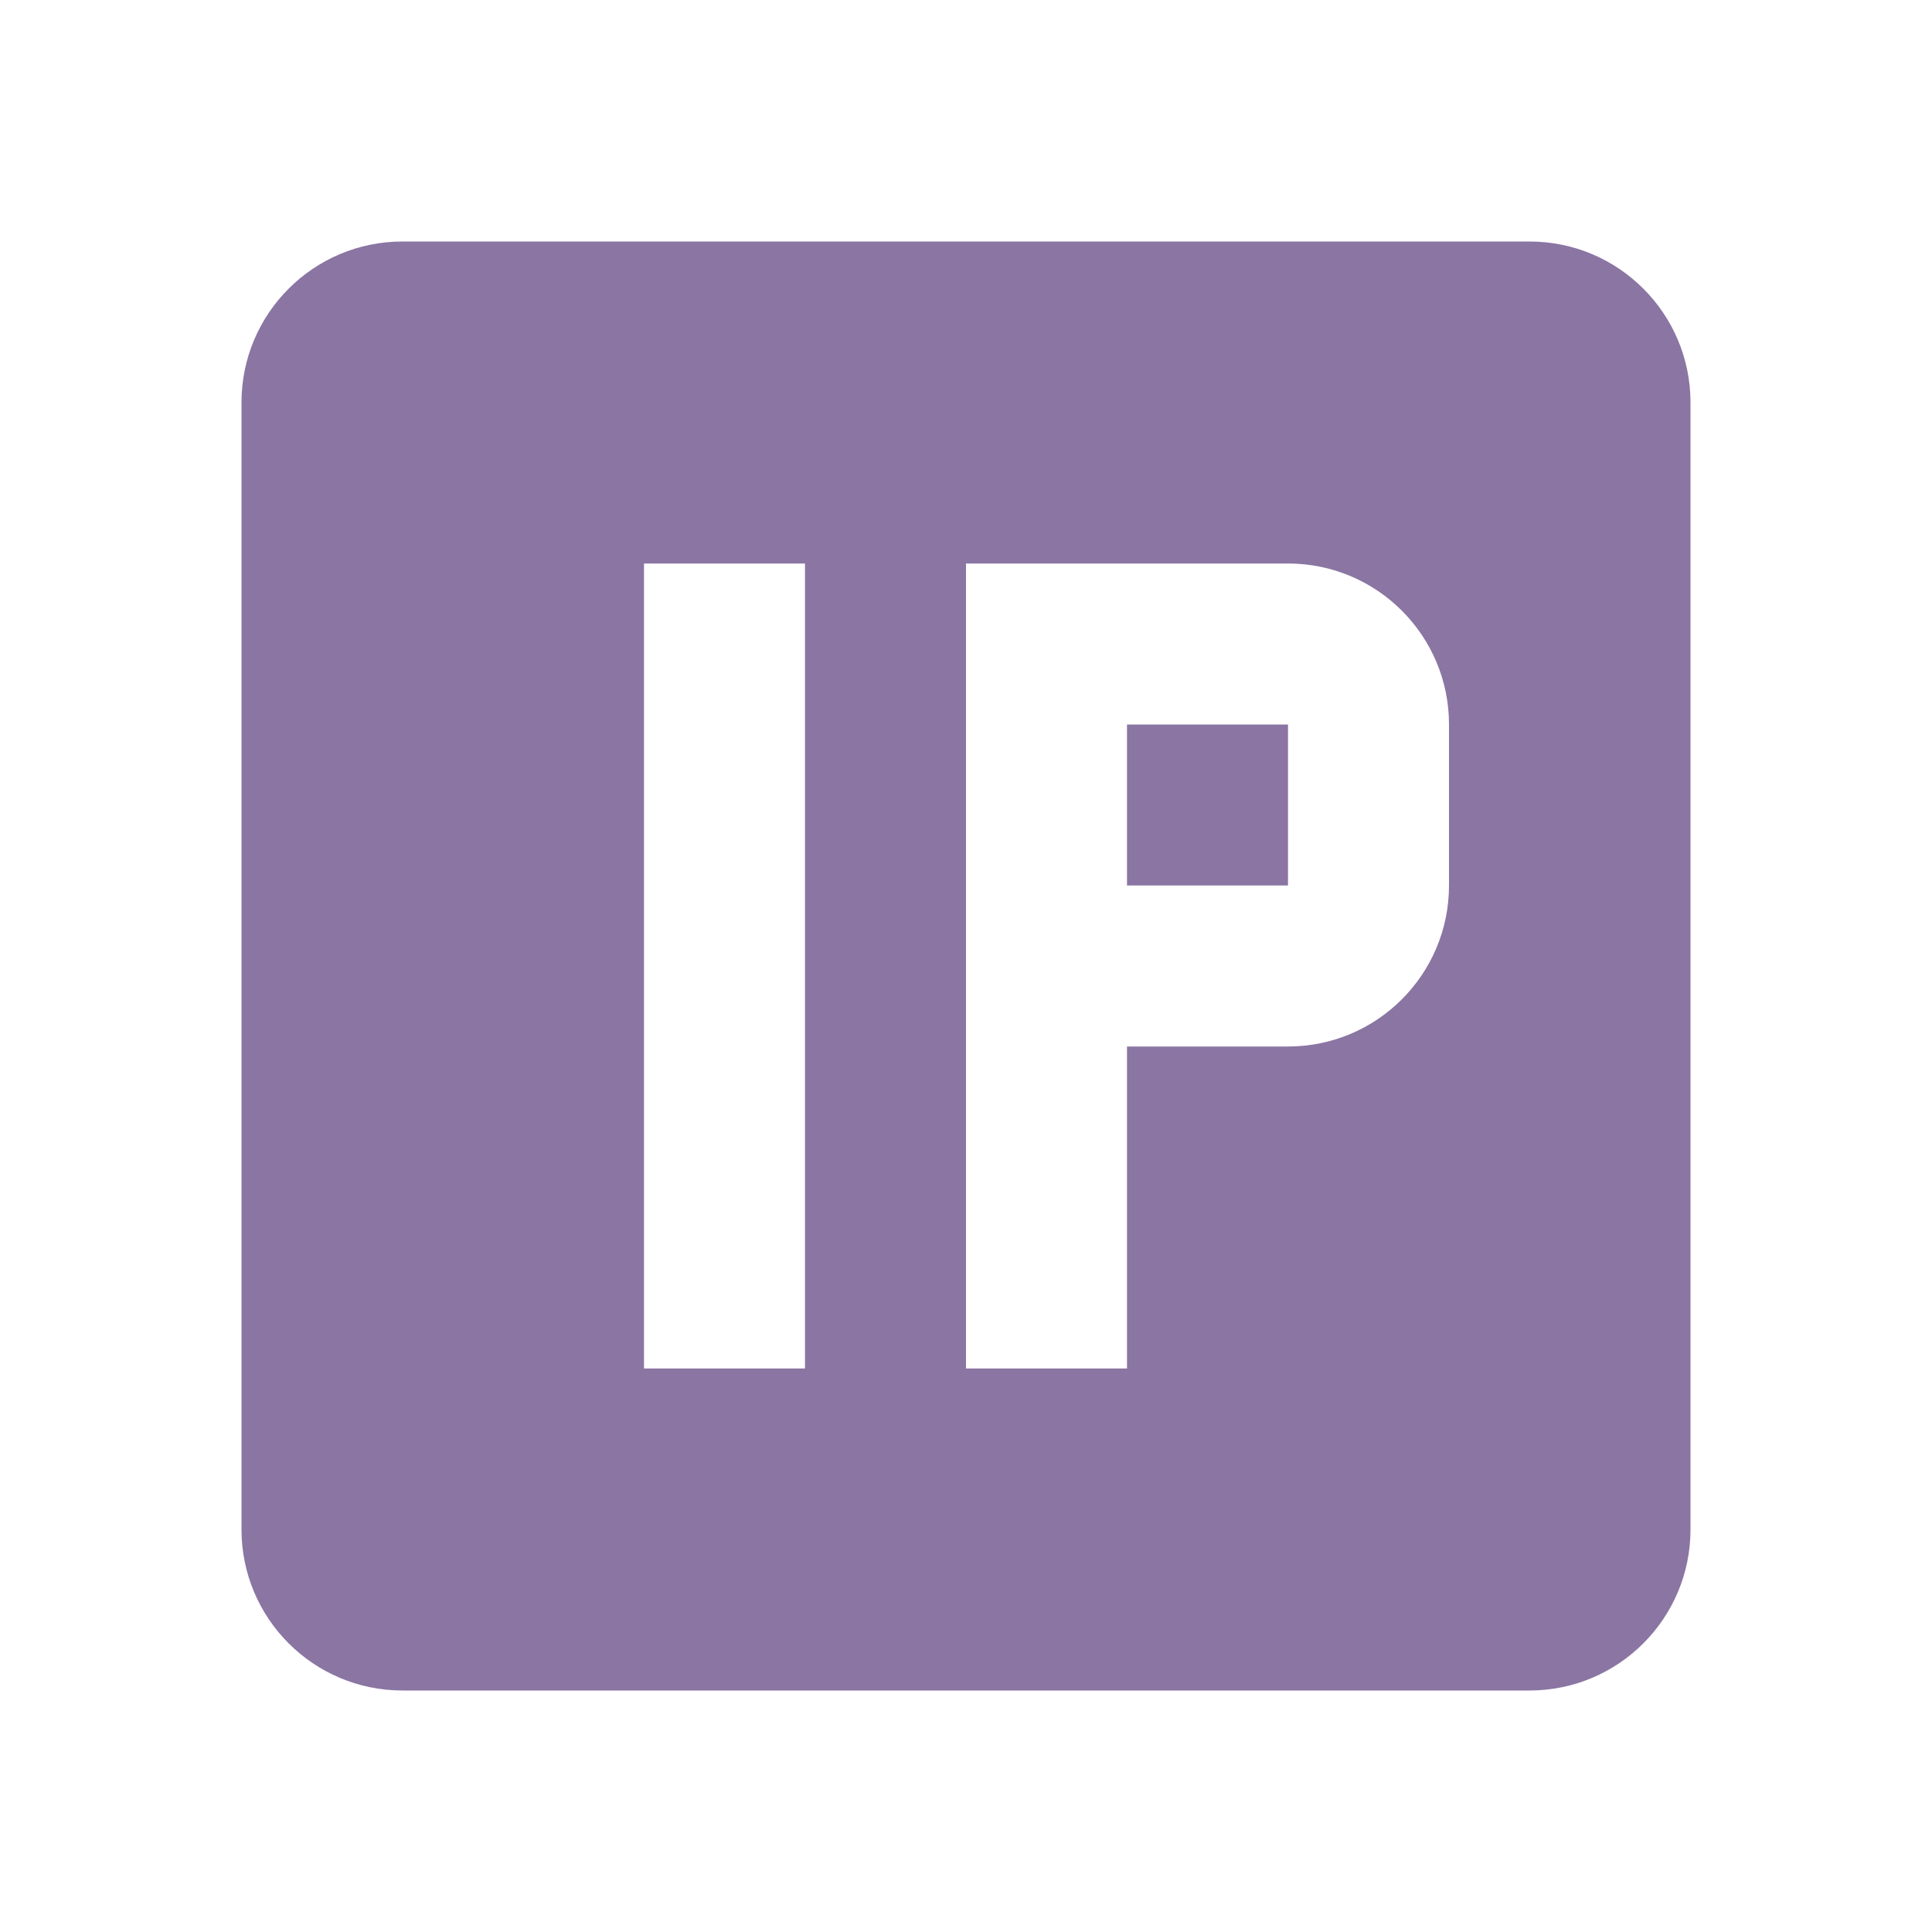
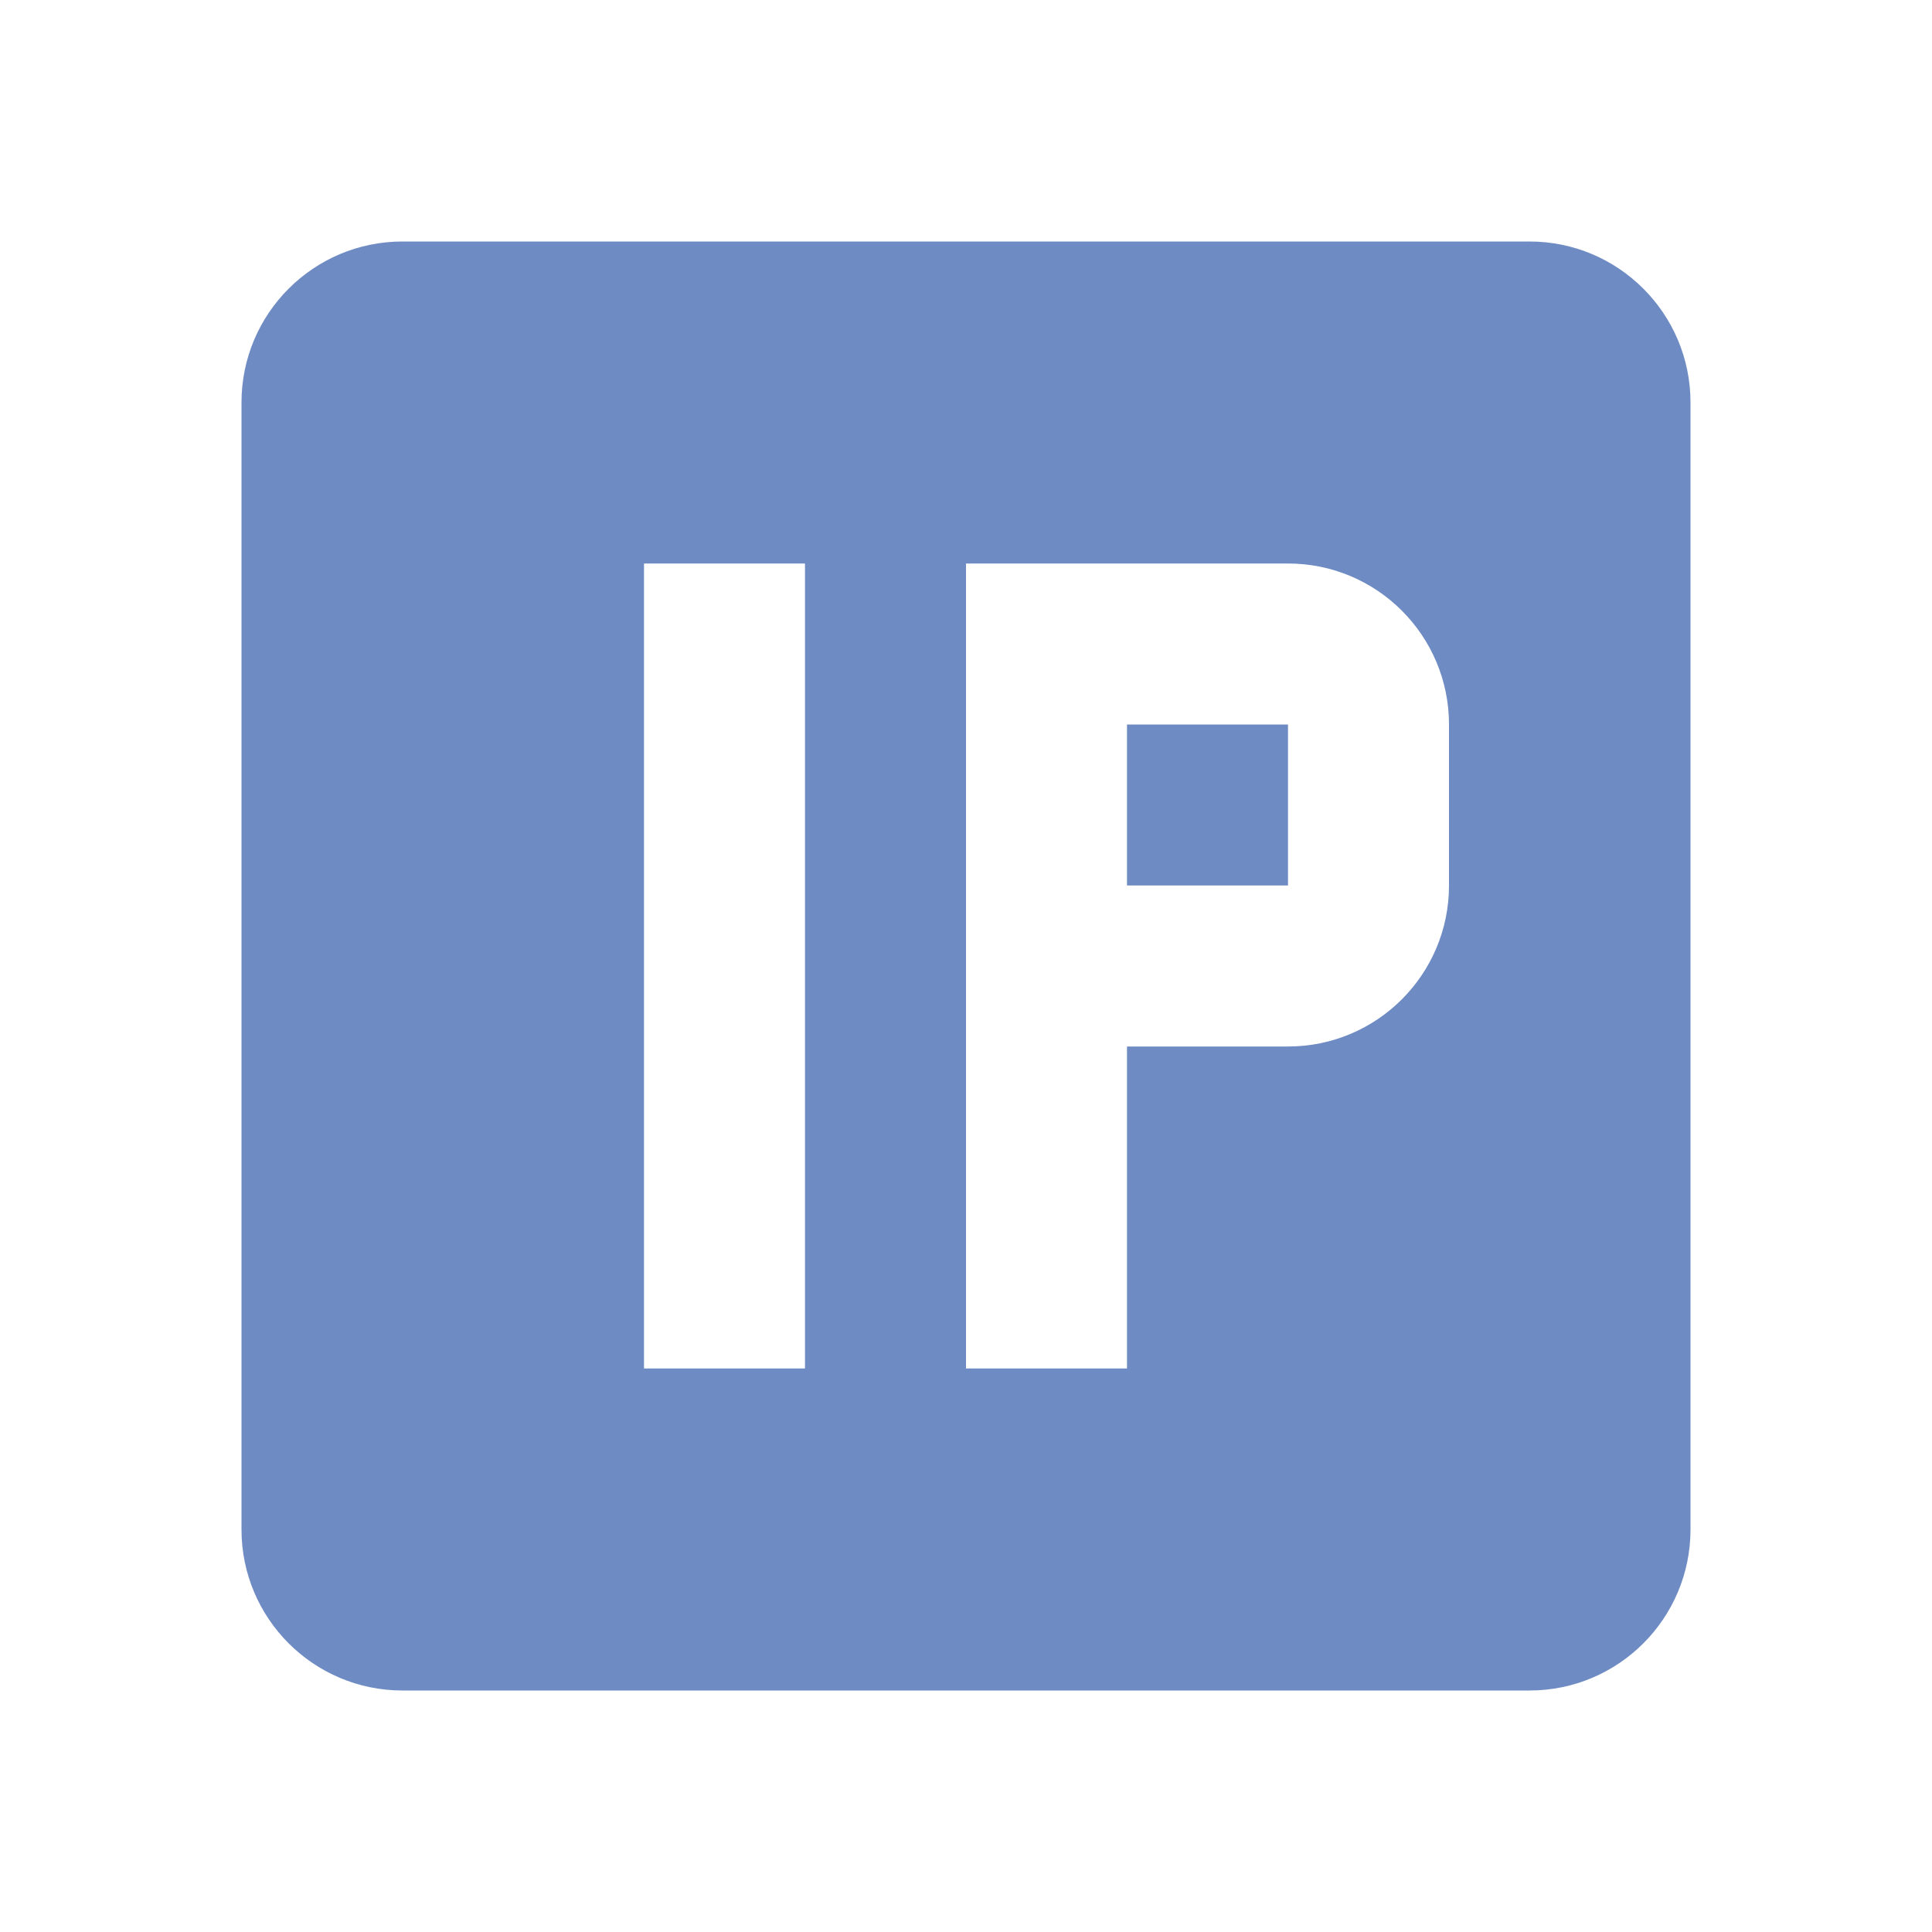
- <svg xmlns="http://www.w3.org/2000/svg" width="15" height="15" viewBox="0 0 24 24">
-   <path fill="#8a75a3" d="M16 11h-2V9h2zM3 5a2 2 0 0 1 2-2h14a2 2 0 0 1 2 2v14a2 2 0 0 1-2 2H5a2 2 0 0 1-2-2zm7 2H8v10h2zm2 10h2v-4h2a2 2 0 0 0 2-2V9a2 2 0 0 0-2-2h-4z" />
+ <svg xmlns="http://www.w3.org/2000/svg" width="1em" height="1em" viewBox="0 0 24 24">
+   <path fill="#6e8bc4" d="M16 11h-2V9h2zM3 5a2 2 0 0 1 2-2h14a2 2 0 0 1 2 2v14a2 2 0 0 1-2 2H5a2 2 0 0 1-2-2zm7 2H8v10h2zm2 10h2v-4h2a2 2 0 0 0 2-2V9a2 2 0 0 0-2-2h-4z" />
</svg>
